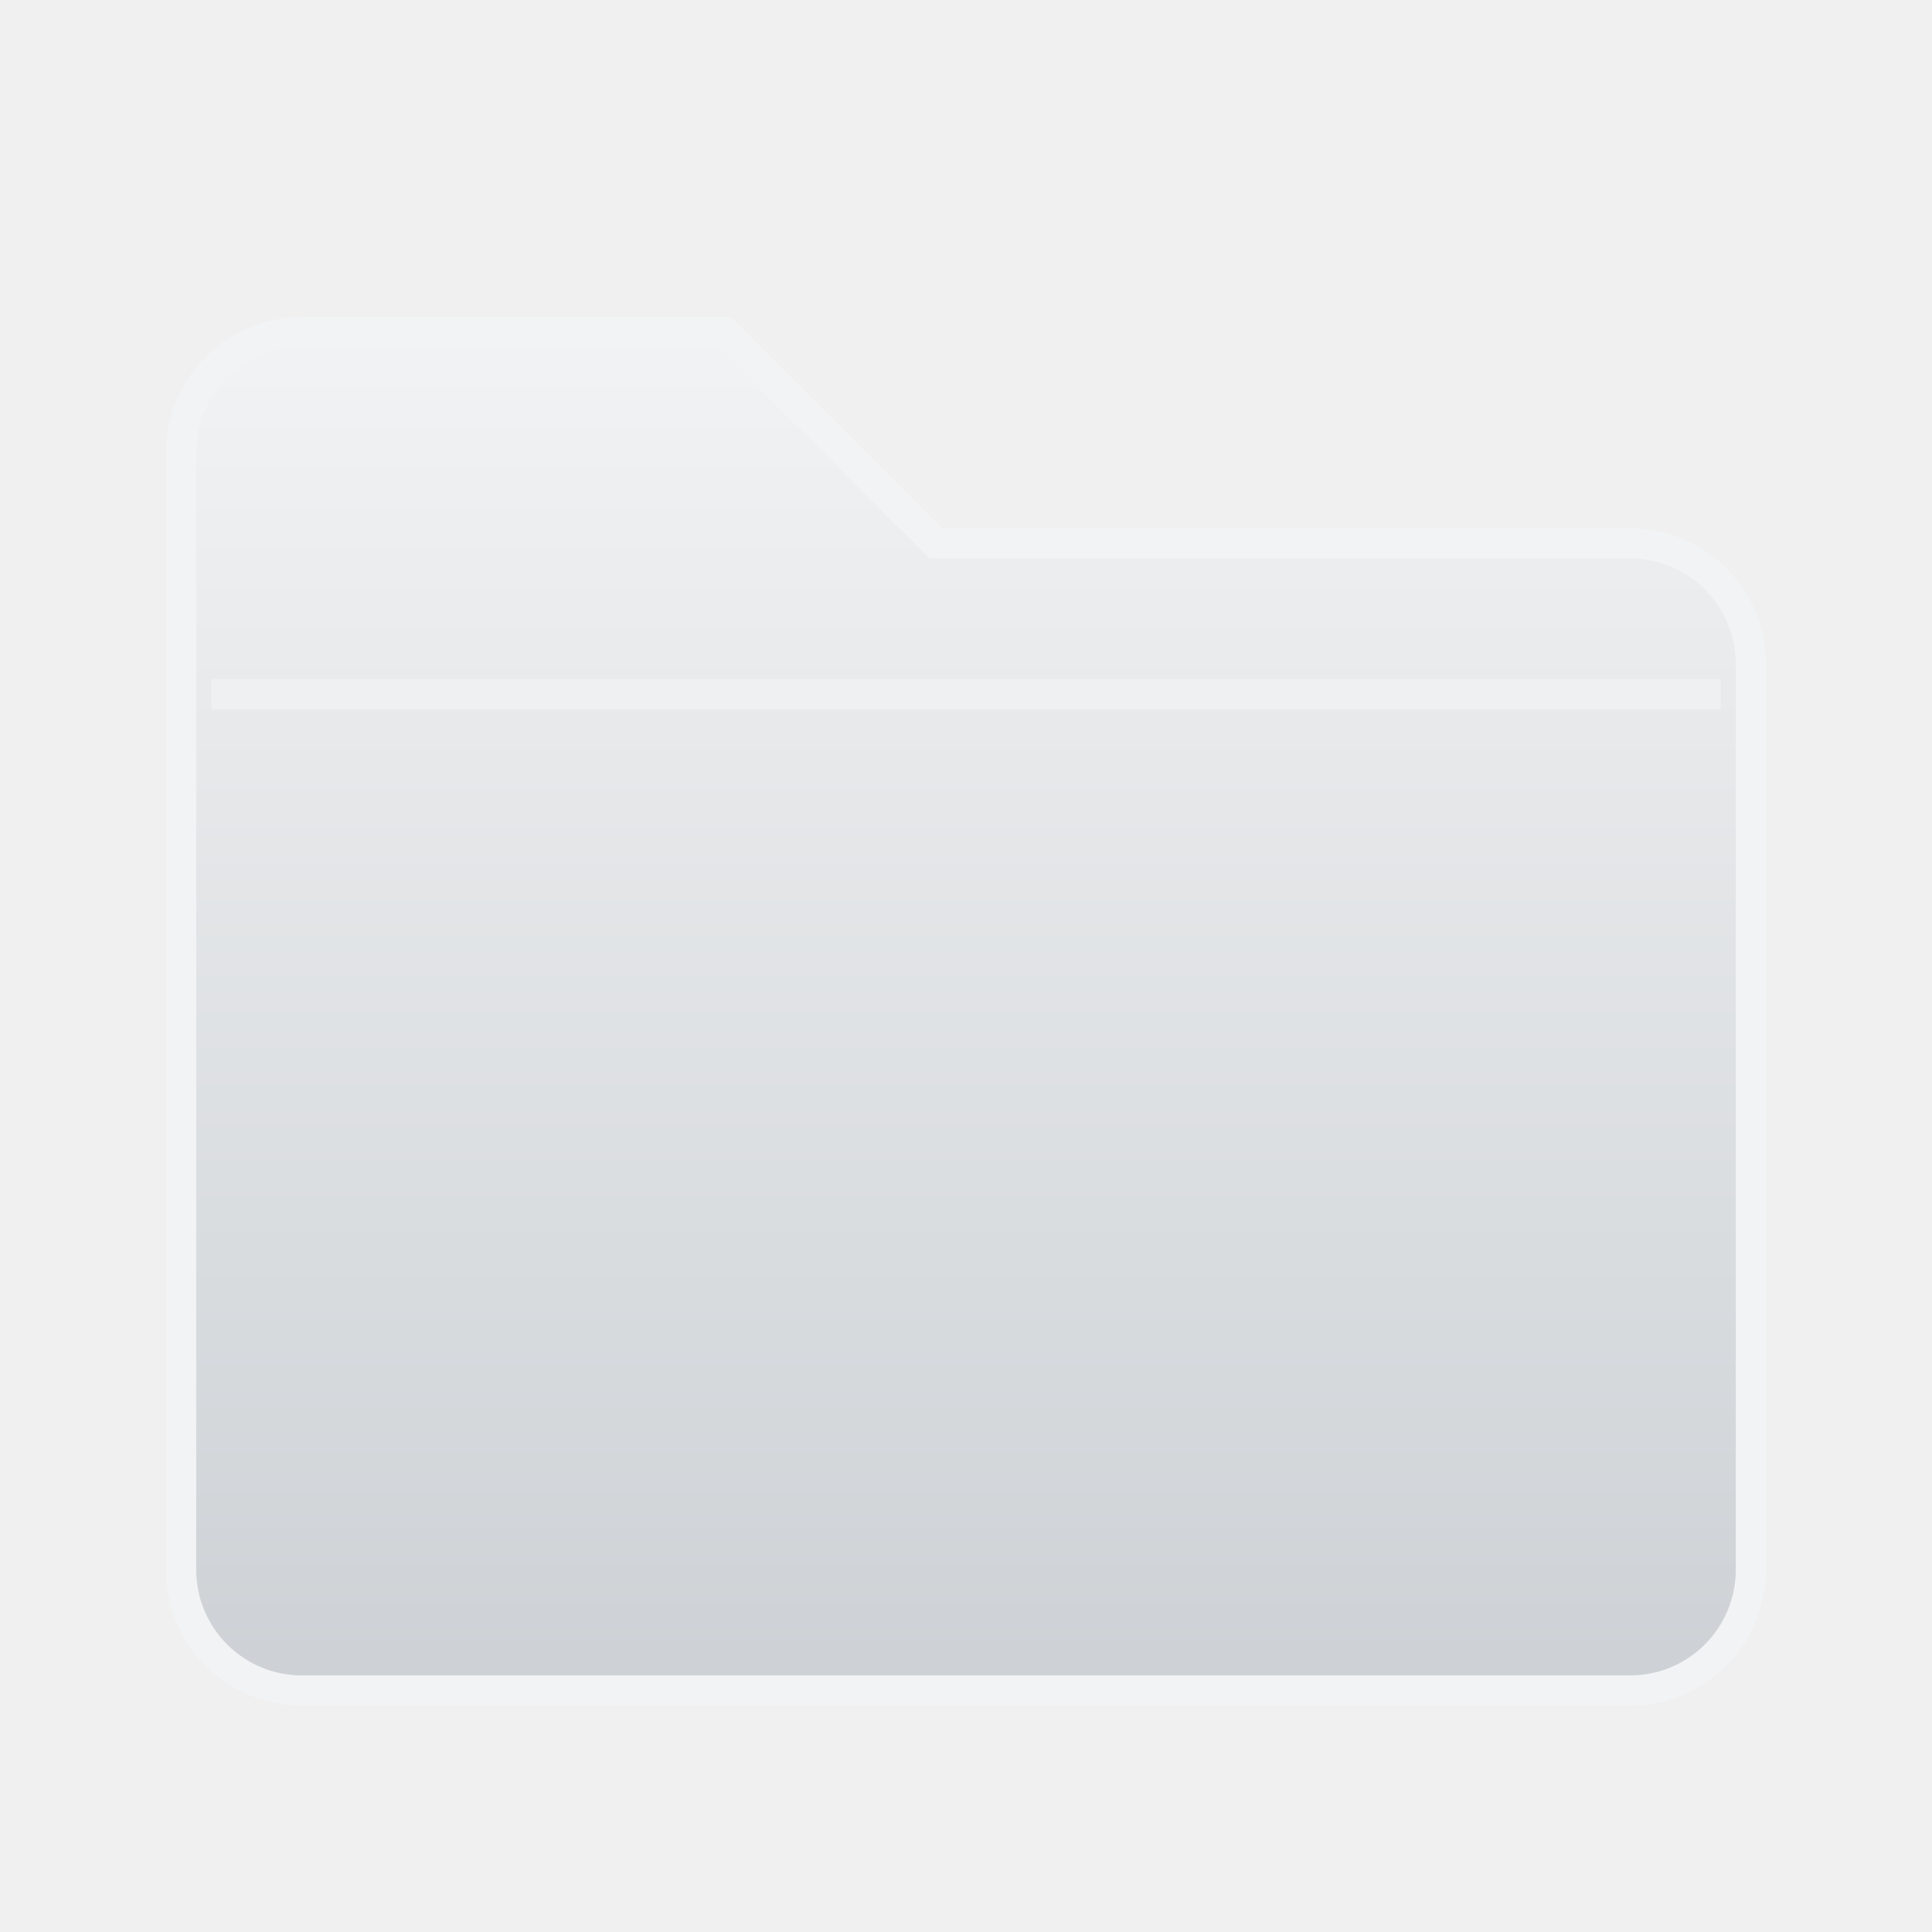
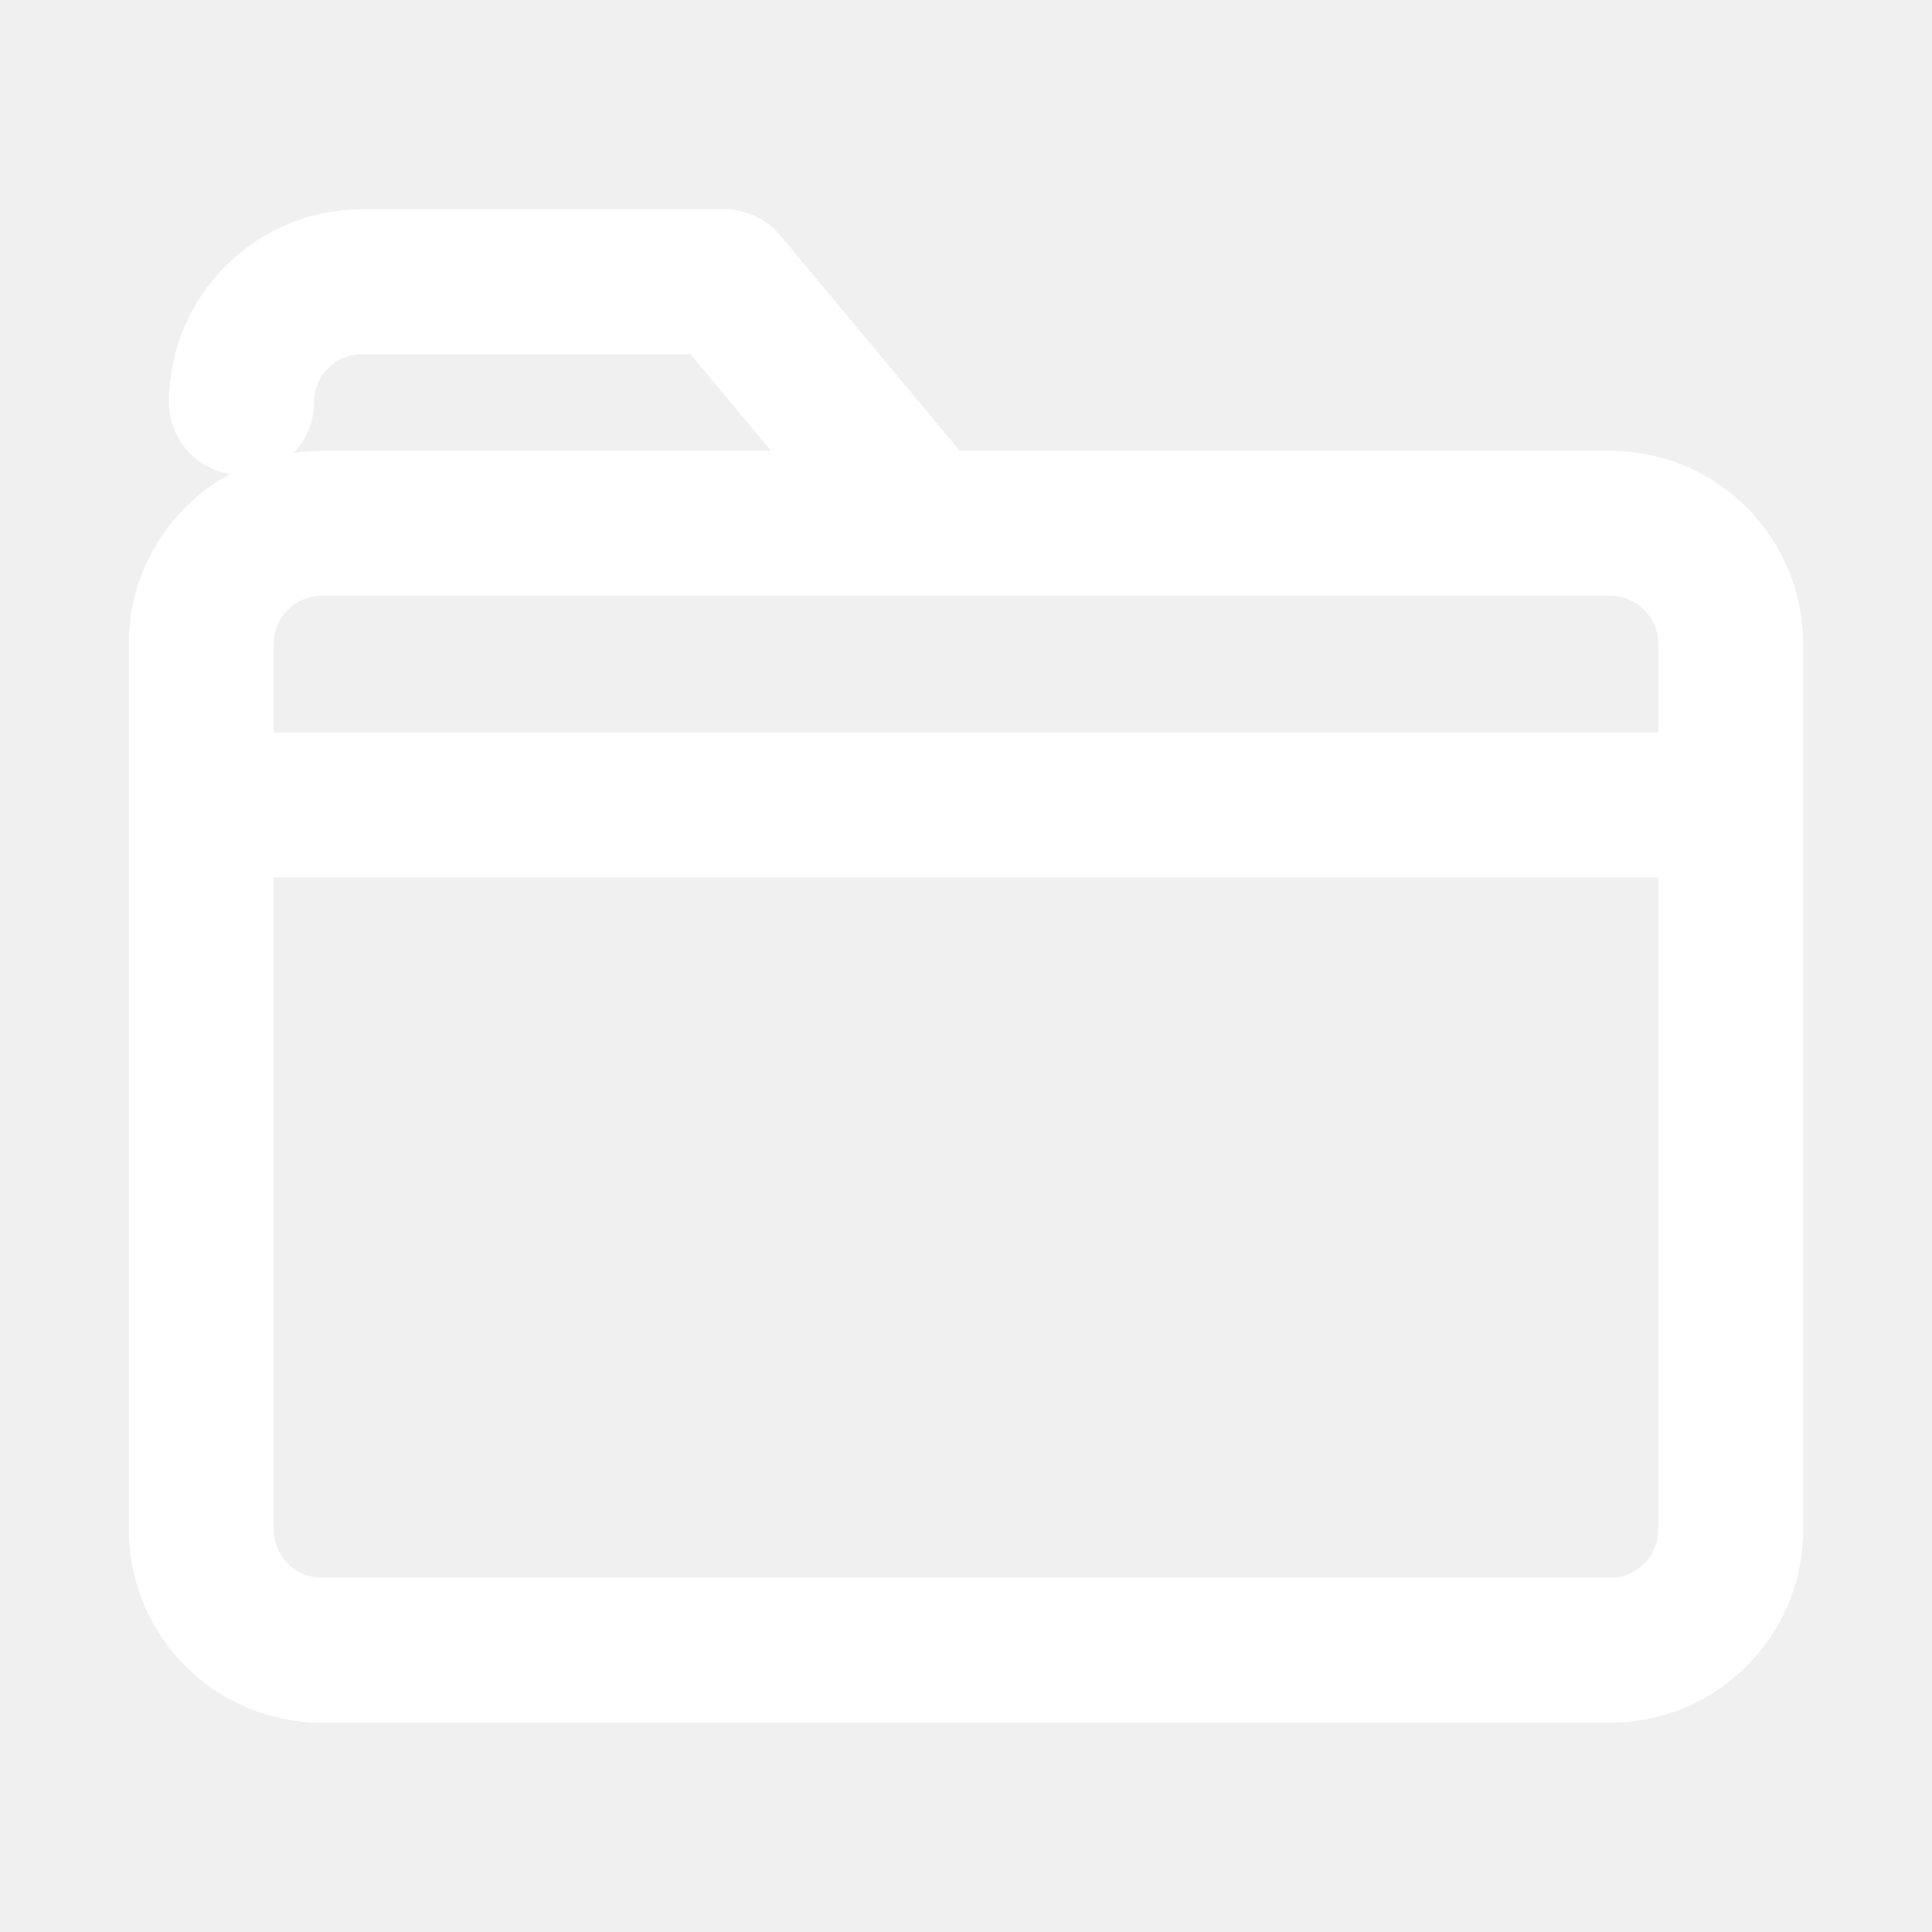
- <svg xmlns="http://www.w3.org/2000/svg" viewBox="0 0 64 64">
-   <defs>
-     <linearGradient id="g" x2="0" y2="1">
-       <stop stop-color="#f2f3f4" />
-       <stop offset="1" stop-color="#cdd1d5" />
-     </linearGradient>
-   </defs>
-   <path d="M6 15a4 4 0 0 1 4-4h14l7 7h23a4 4 0 0 1 4 4v30a4 4 0 0 1-4 4H10a4 4 0 0 1-4-4z" fill="url(#g)" stroke="#f2f3f4" stroke-width="1" />
-   <path d="M7 23h50" stroke="#fff" opacity=".3" />
+ <svg xmlns="http://www.w3.org/2000/svg" viewBox="0 0 24 24" fill="none" stroke="#fff" stroke-width="1.8" stroke-linecap="round" stroke-linejoin="round">
+   <path d="M3 5a1.5 1.5 0 0 1 1.5-1.5H9l2.5 3H20A1.5 1.5 0 0 1 21.5 8v11a1.5 1.5 0 0 1-1.5 1.5H4A1.5 1.5 0 0 1 2.5 19V8A1.5 1.5 0 0 1 4 6.5h7.5" />
+   <path d="M3 10h18" />
</svg>
